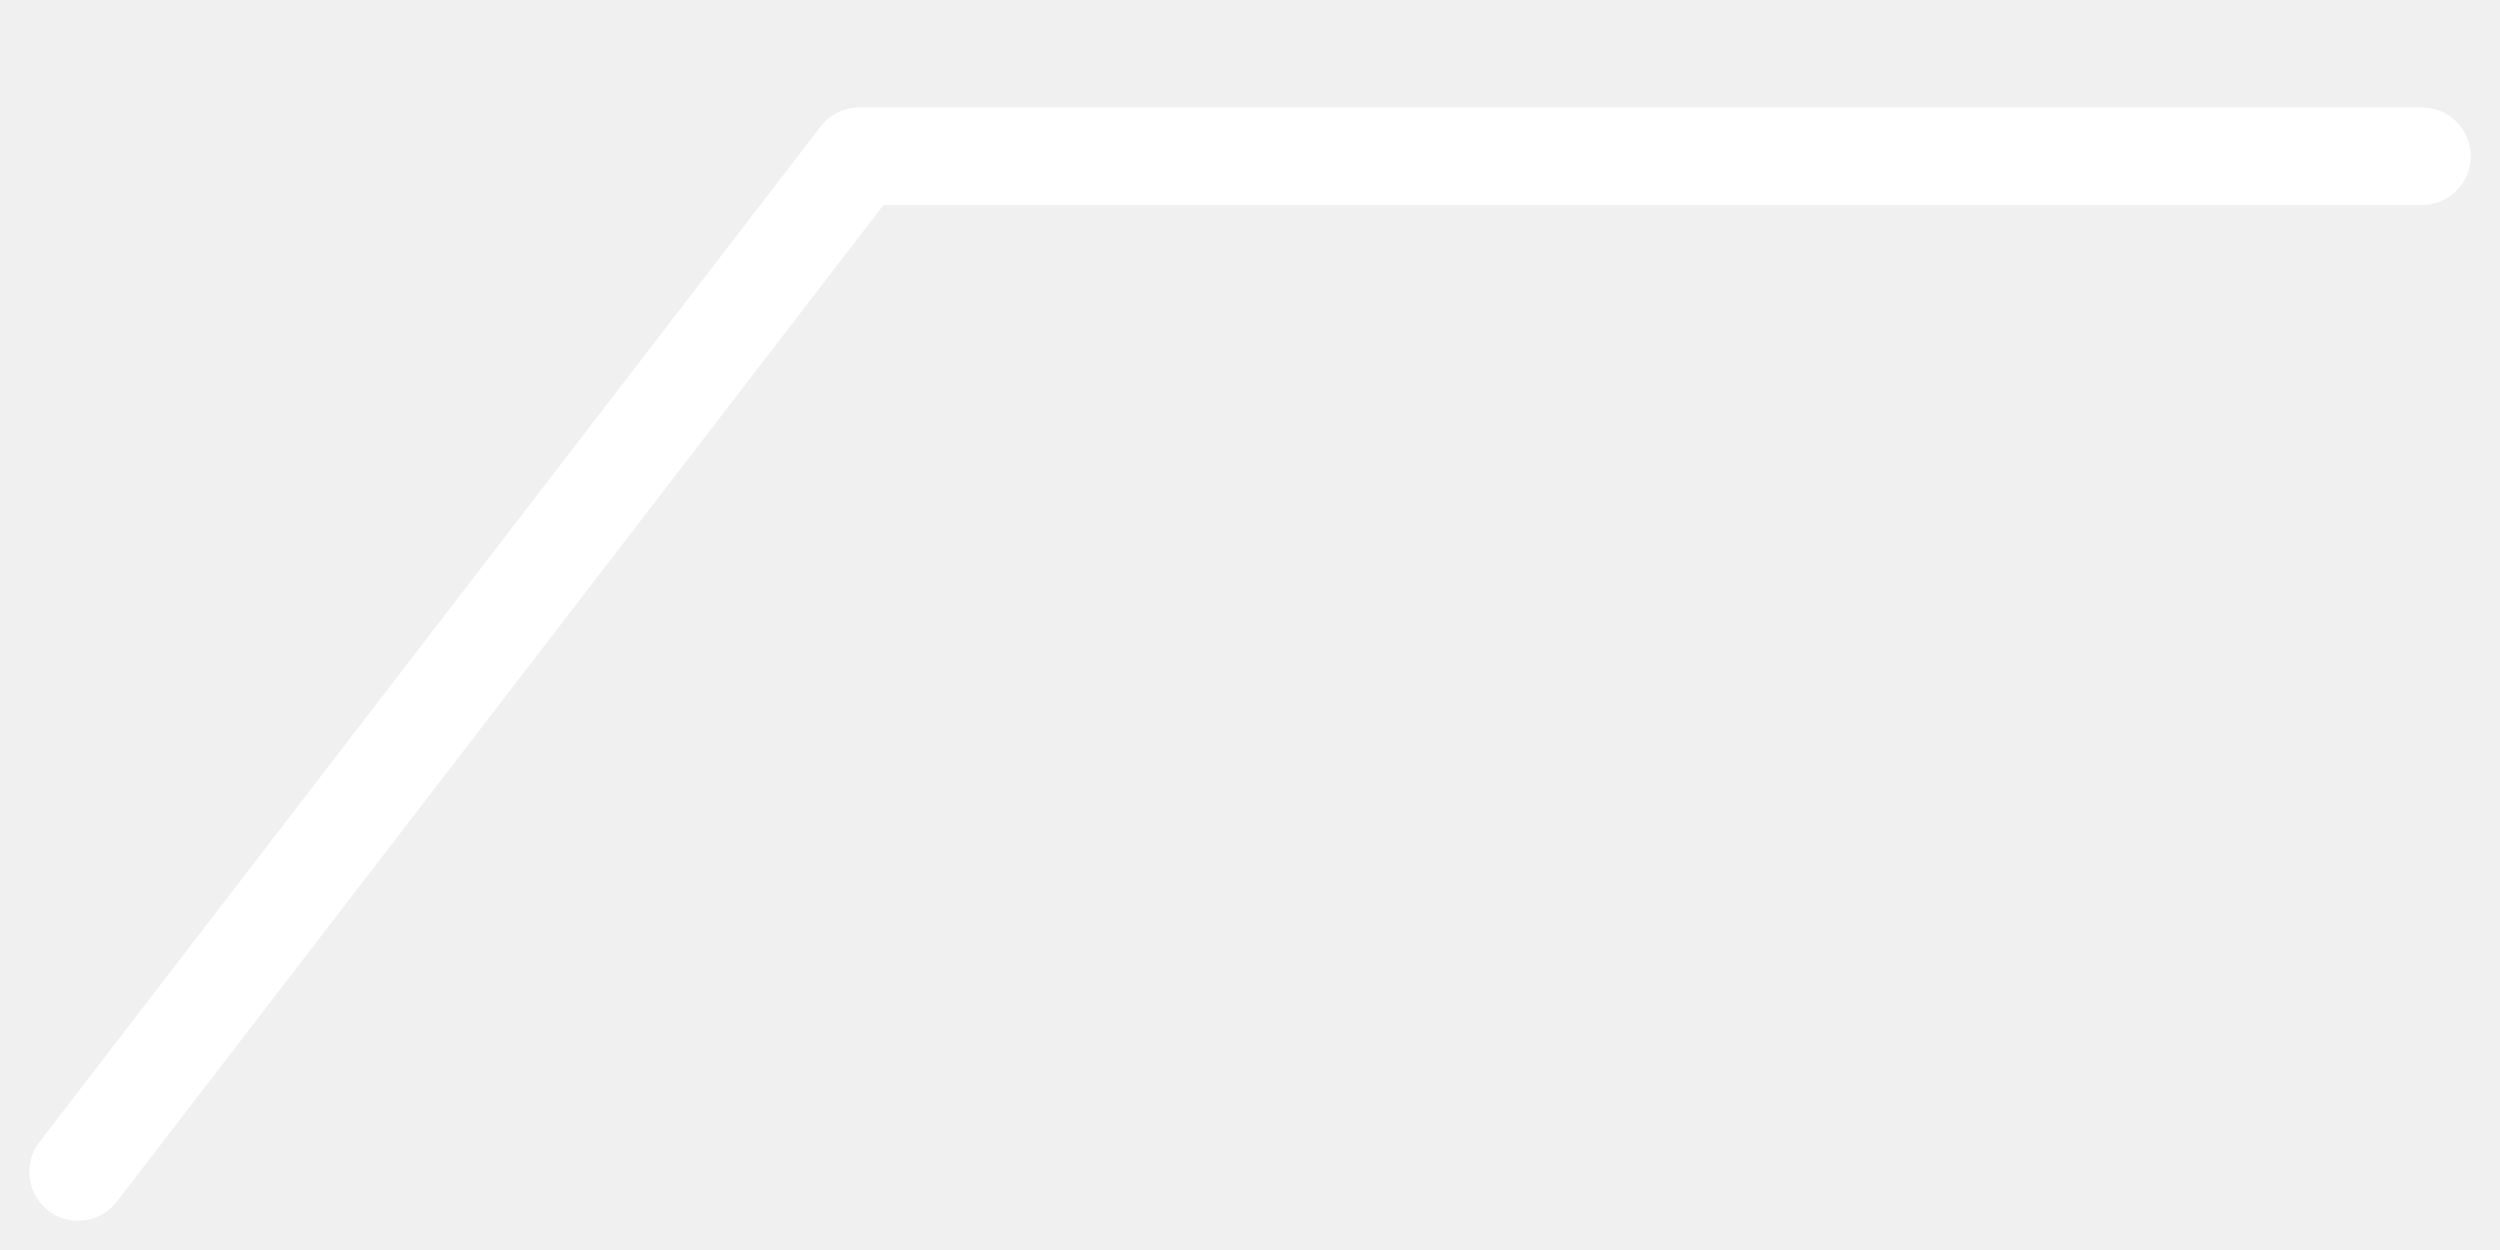
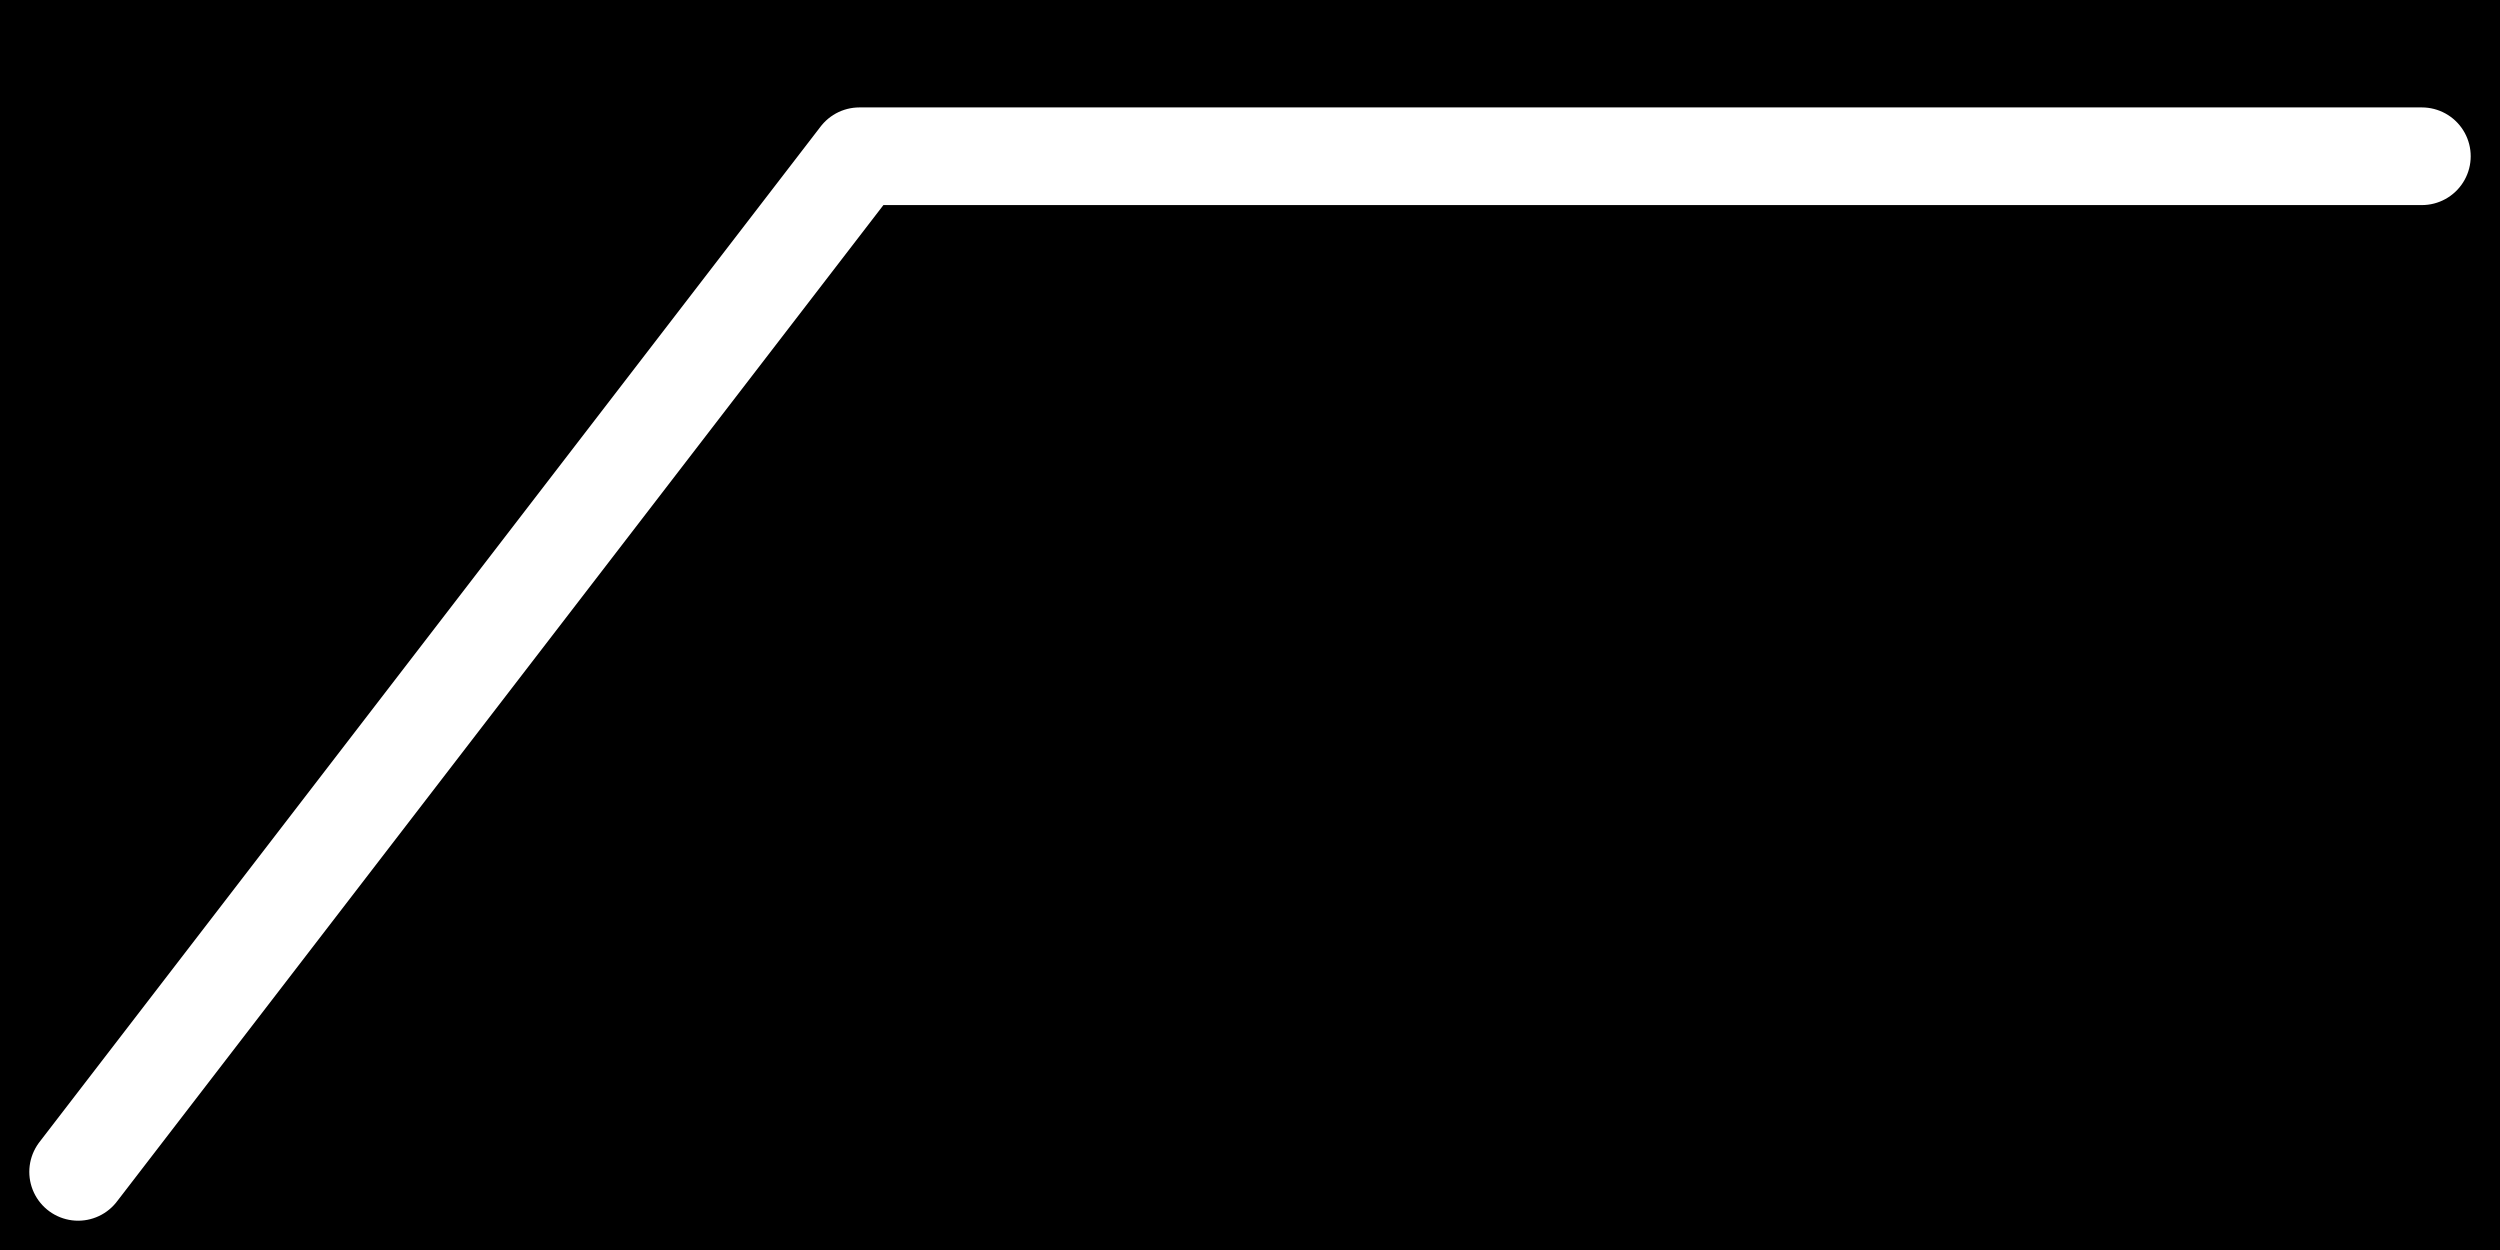
<svg xmlns="http://www.w3.org/2000/svg" viewBox="0 0 64 32" aria-label="profile">
+   <rect width="64" height="32" fill="#000000" />
  <path d="M 2 30 L 22 4 H 62" fill="none" stroke="#ffffff" stroke-width="2.5" stroke-linejoin="round" stroke-linecap="round" />
</svg>
